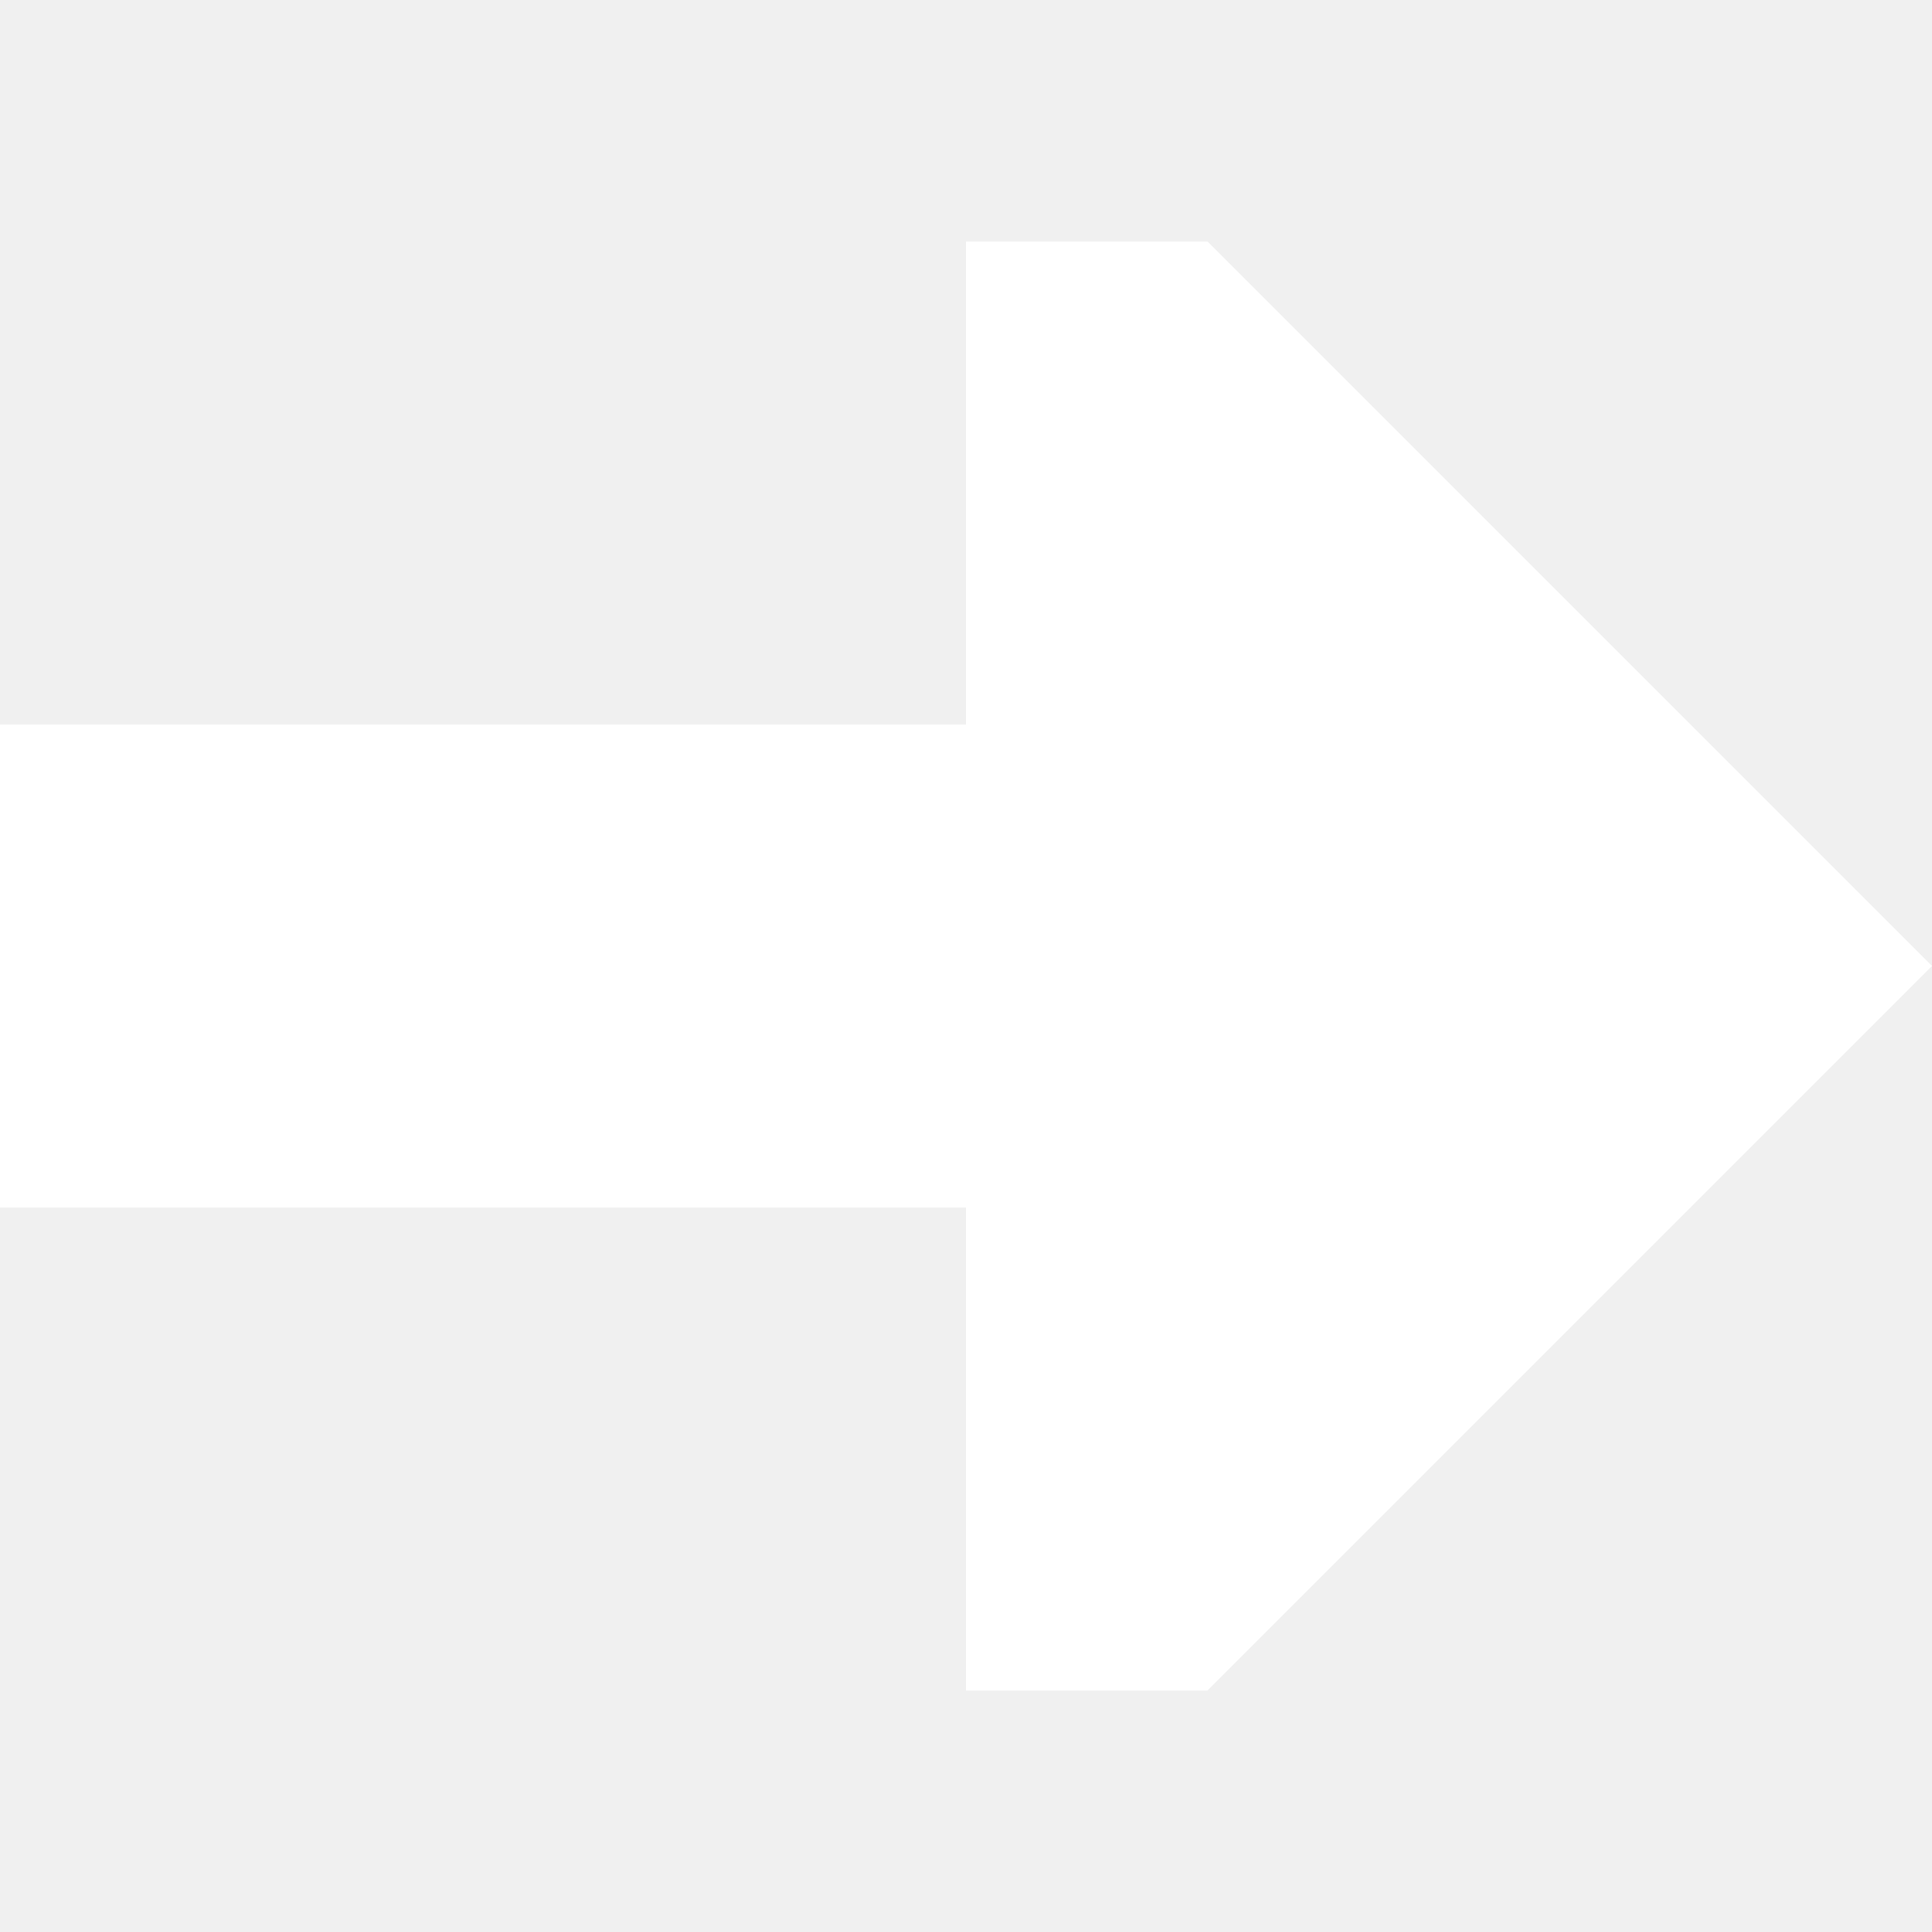
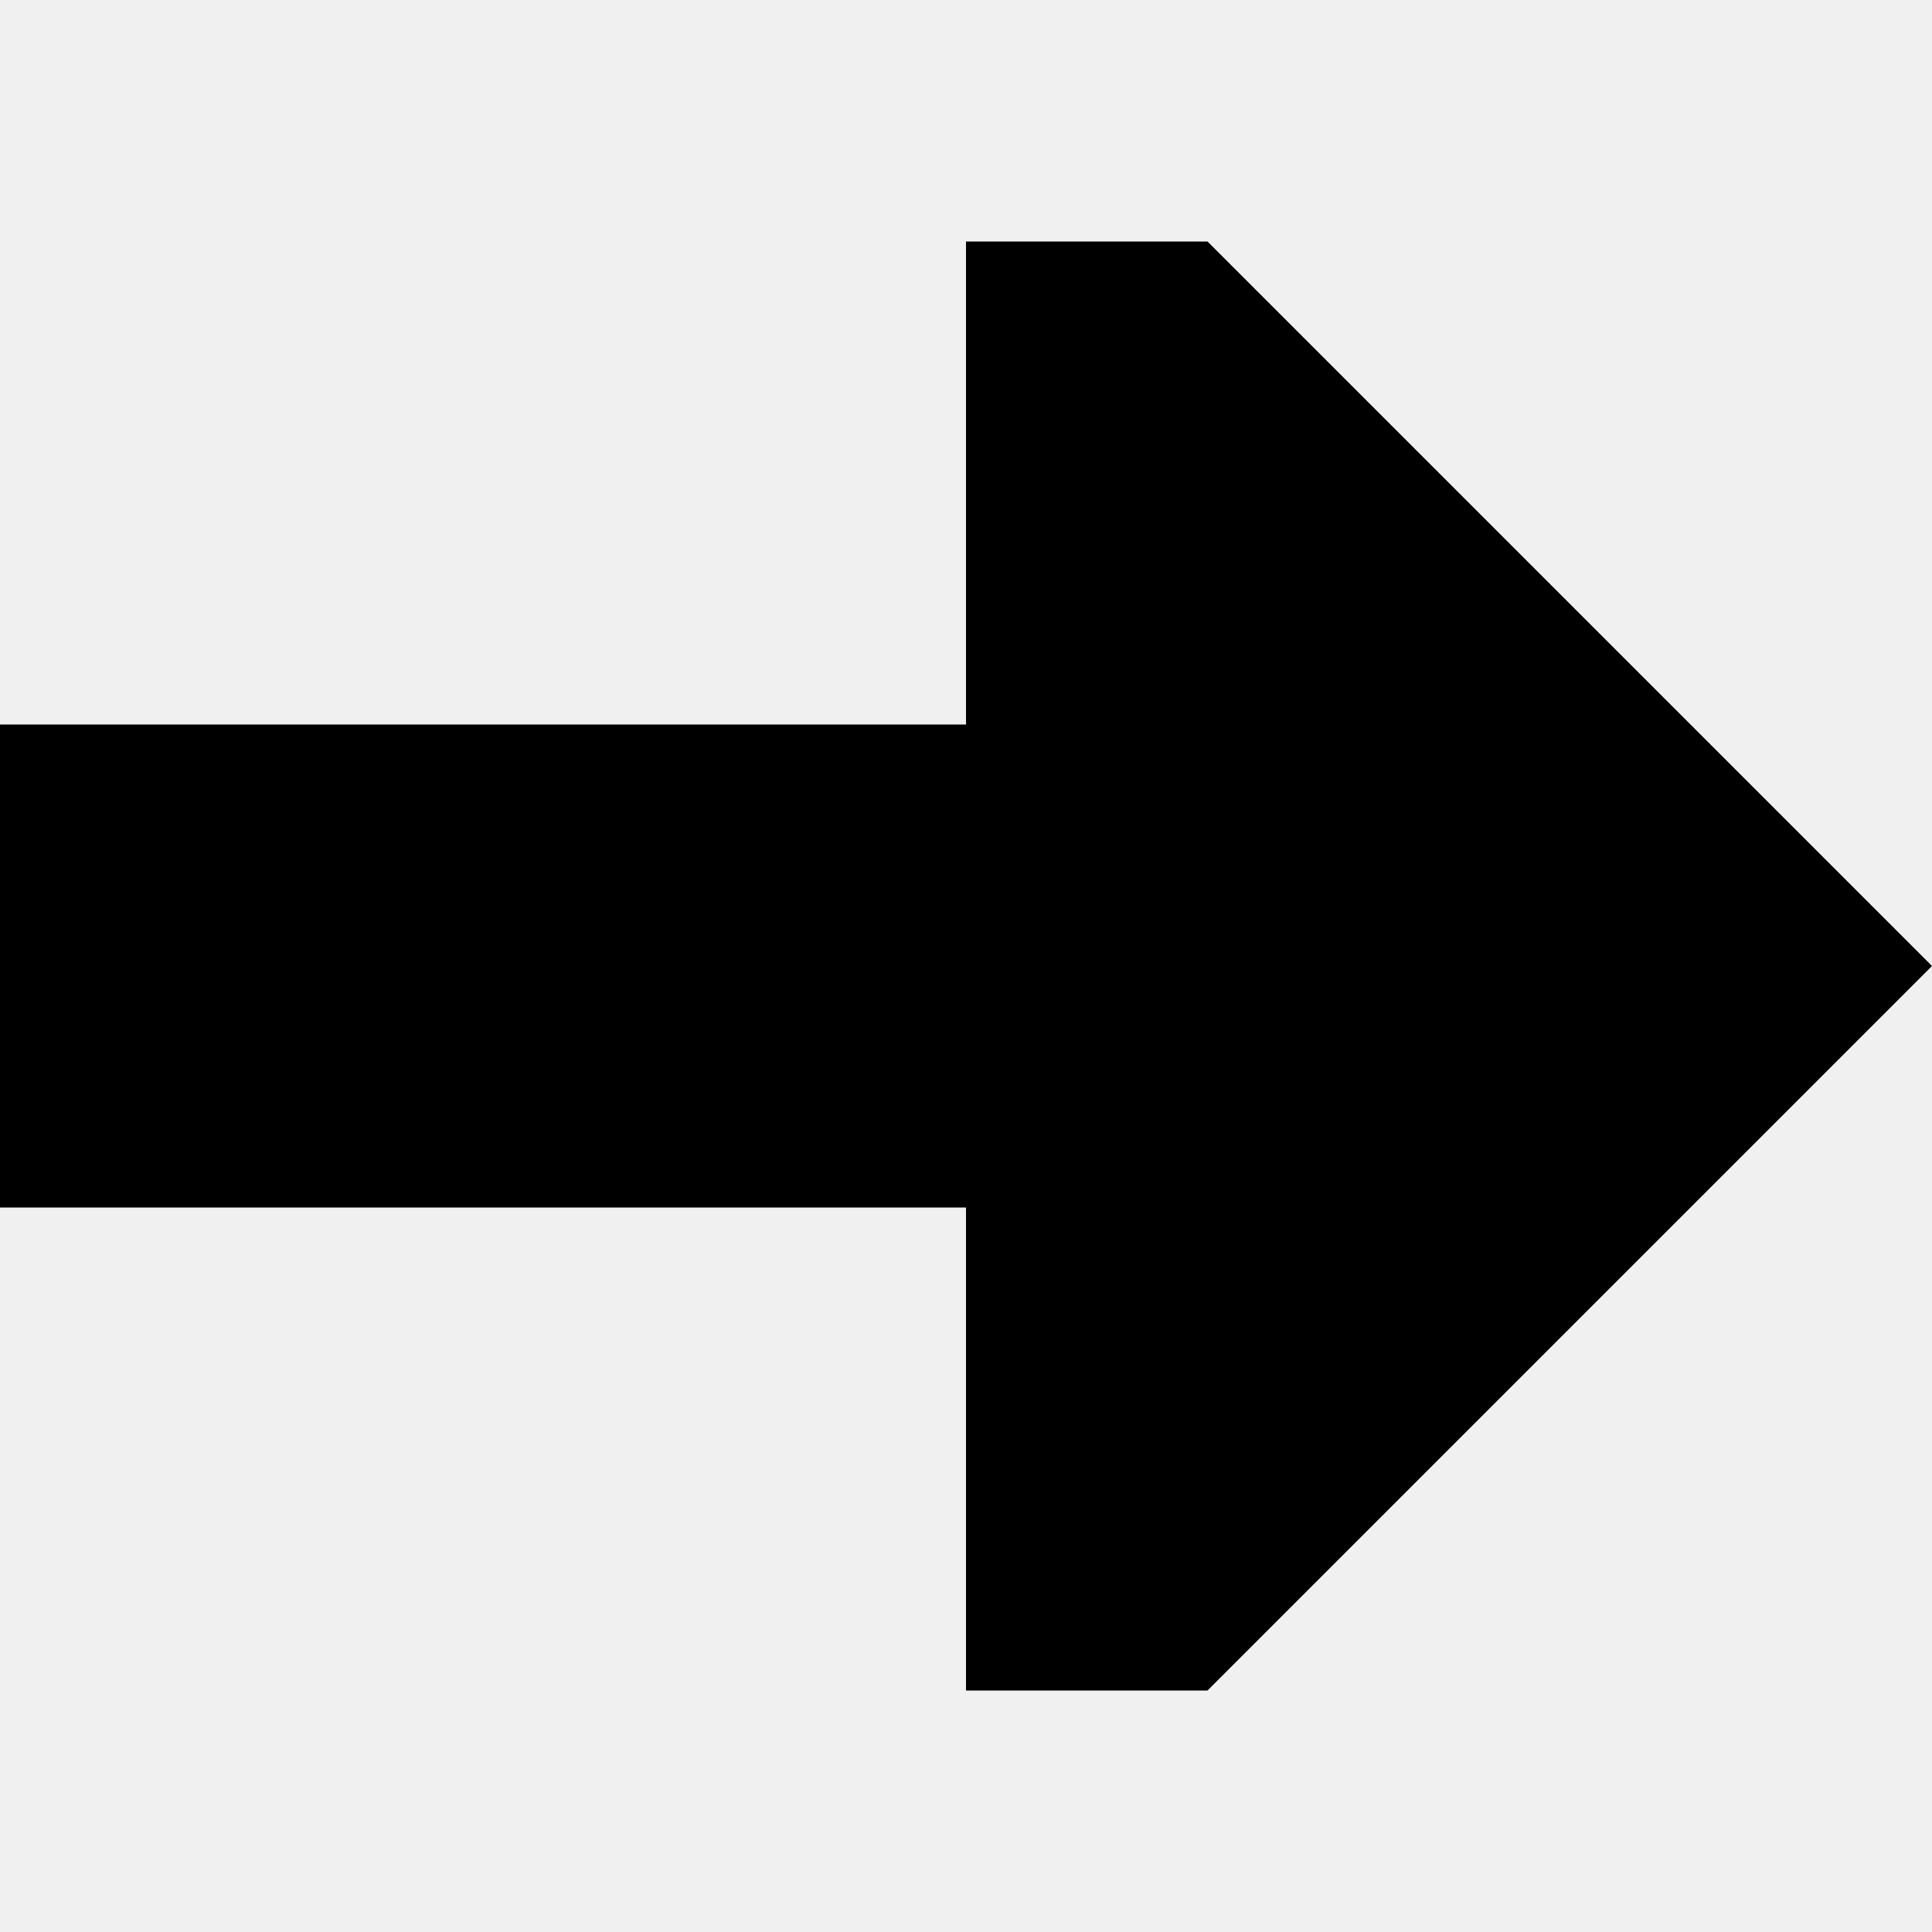
<svg xmlns="http://www.w3.org/2000/svg" width="800px" height="800px" viewBox="0 0 16 16" fill="none">
-   <g id="SVGRepo_bgCarrier" stroke-width="0" />
-   <g id="SVGRepo_tracerCarrier" stroke-linecap="round" stroke-linejoin="round" />
-   <g id="SVGRepo_iconCarrier">
-     <path d="M8 6L8 2L10 2L16 8L10 14L8 14L8 10L-1.74845e-07 10L-3.01991e-07 6L8 6Z" fill="#ffffff" />
-   </g>
+   <path d="M8 6L8 2L10 2L16 8L10 14L8 14L8 10L-1.74845e-07 10L-3.01991e-07 6L8 6Z" fill="#000000" />
</svg>
